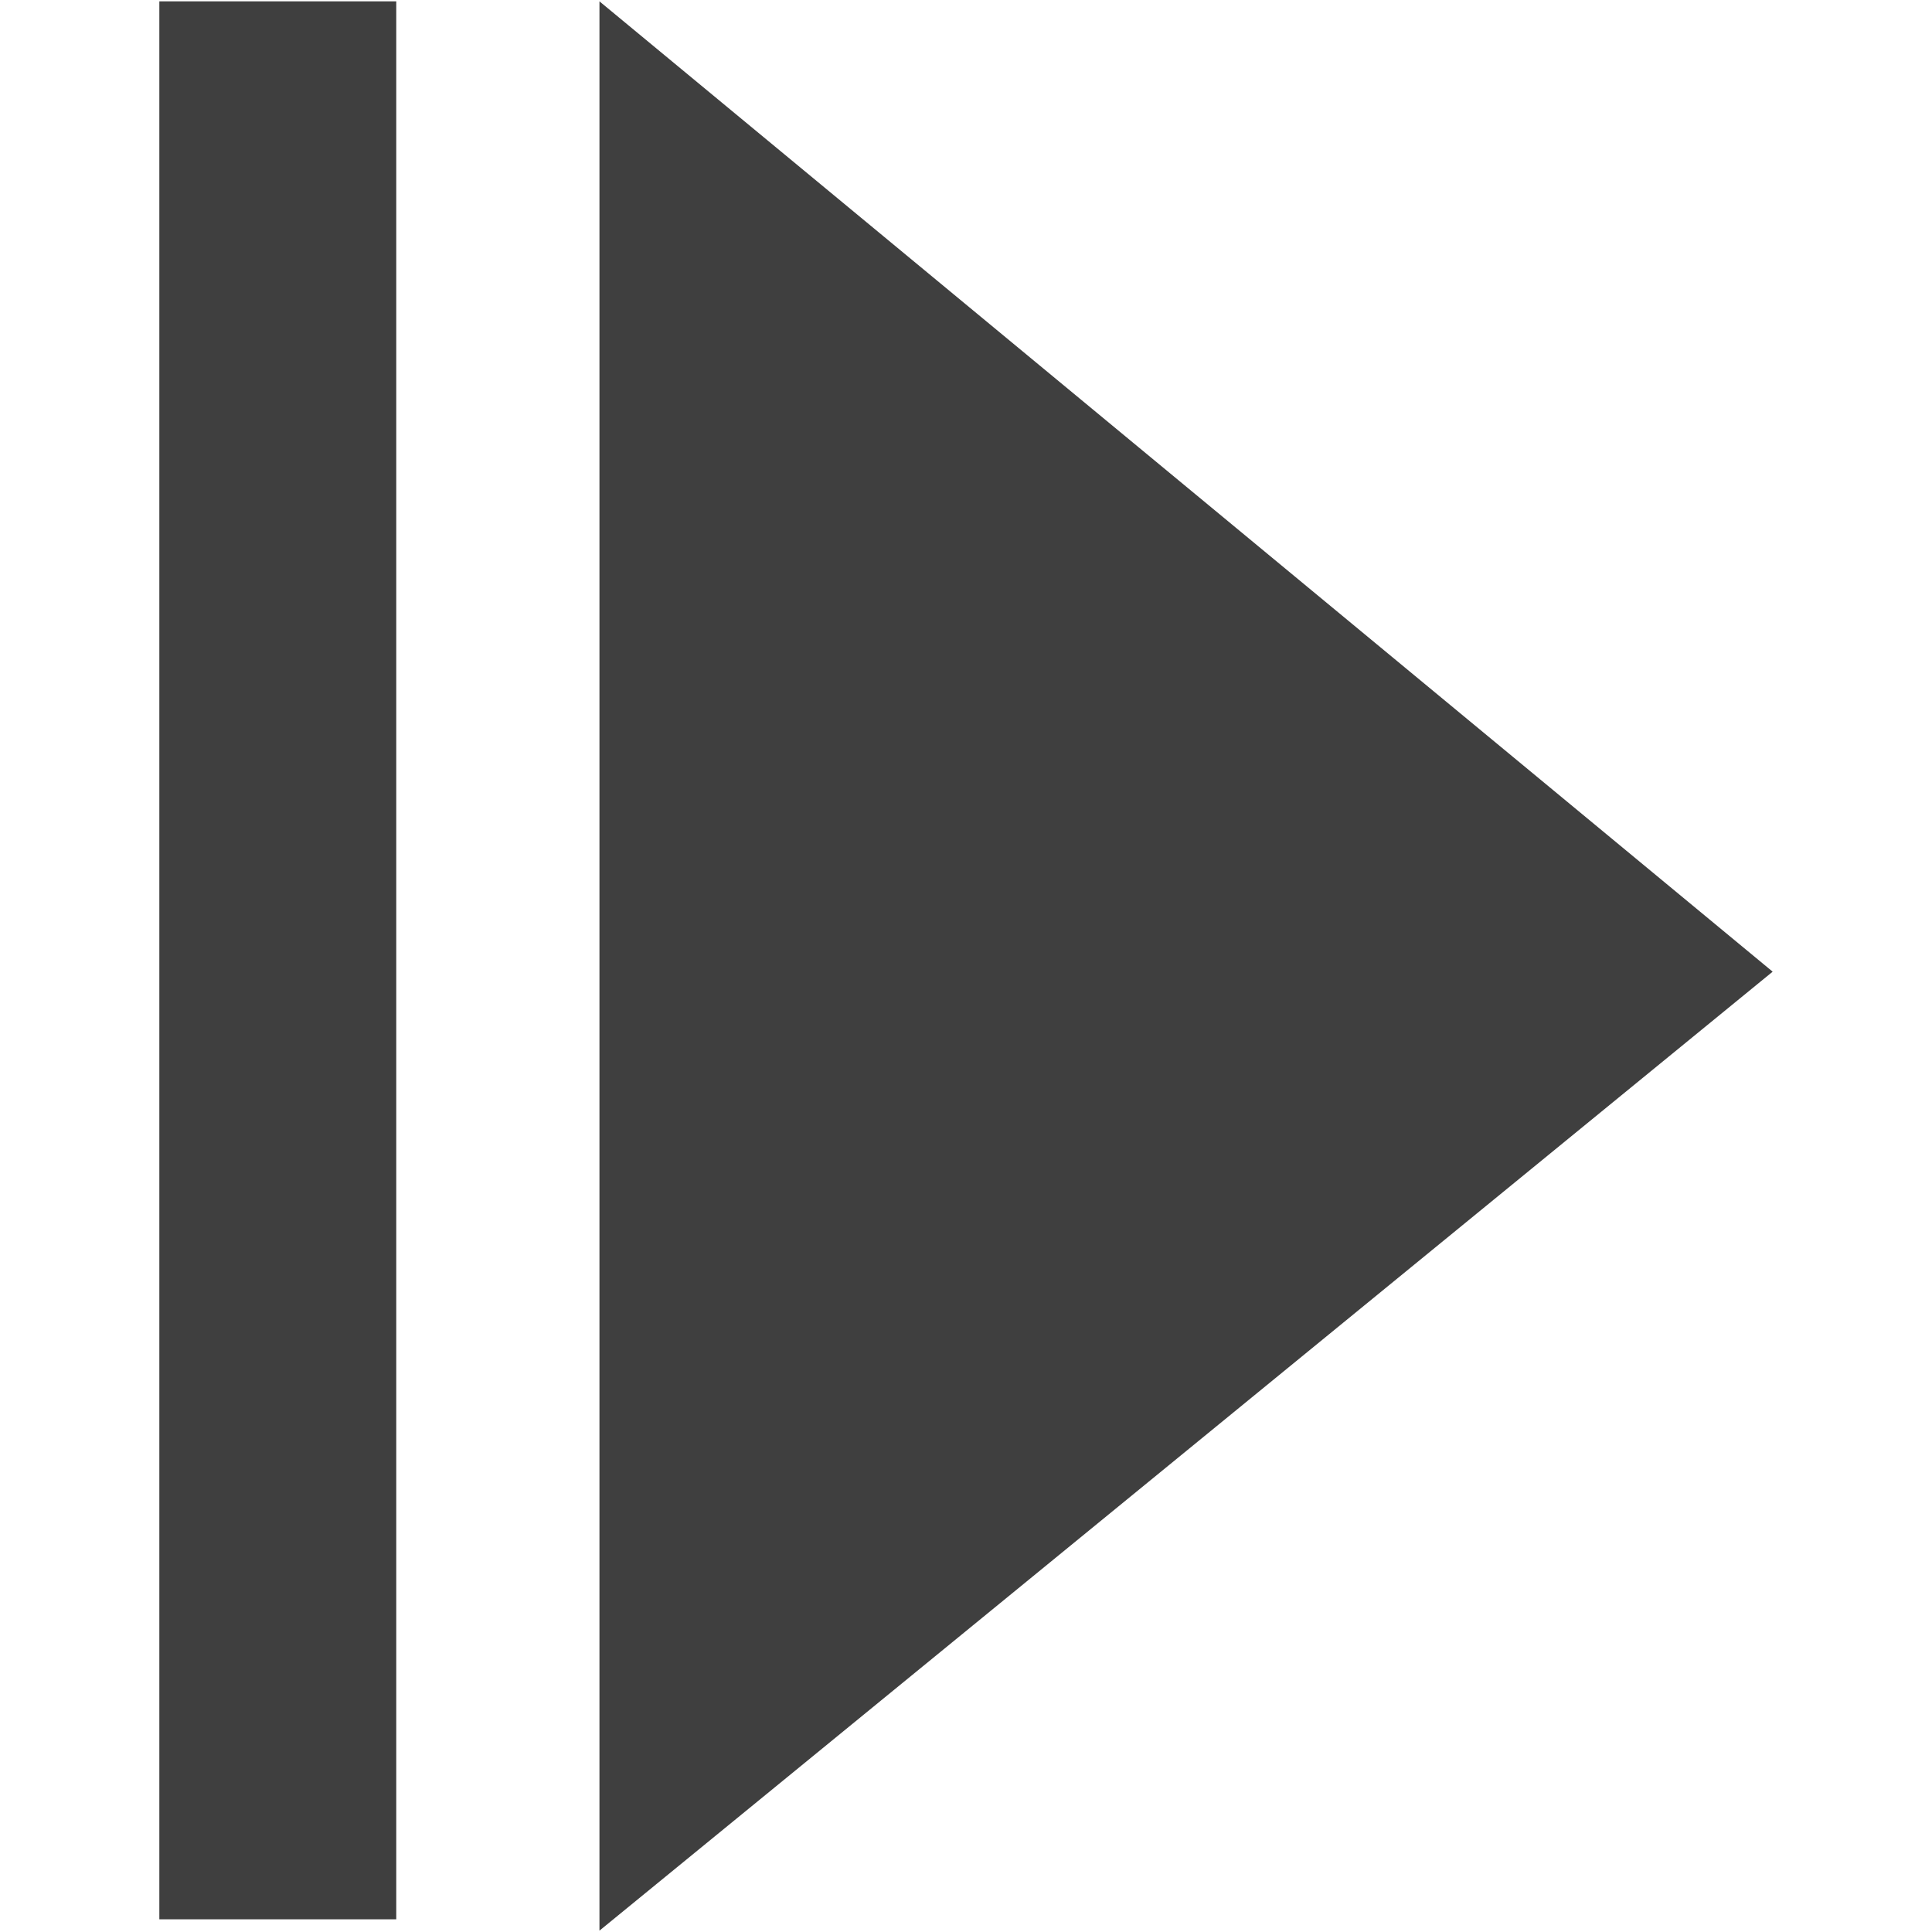
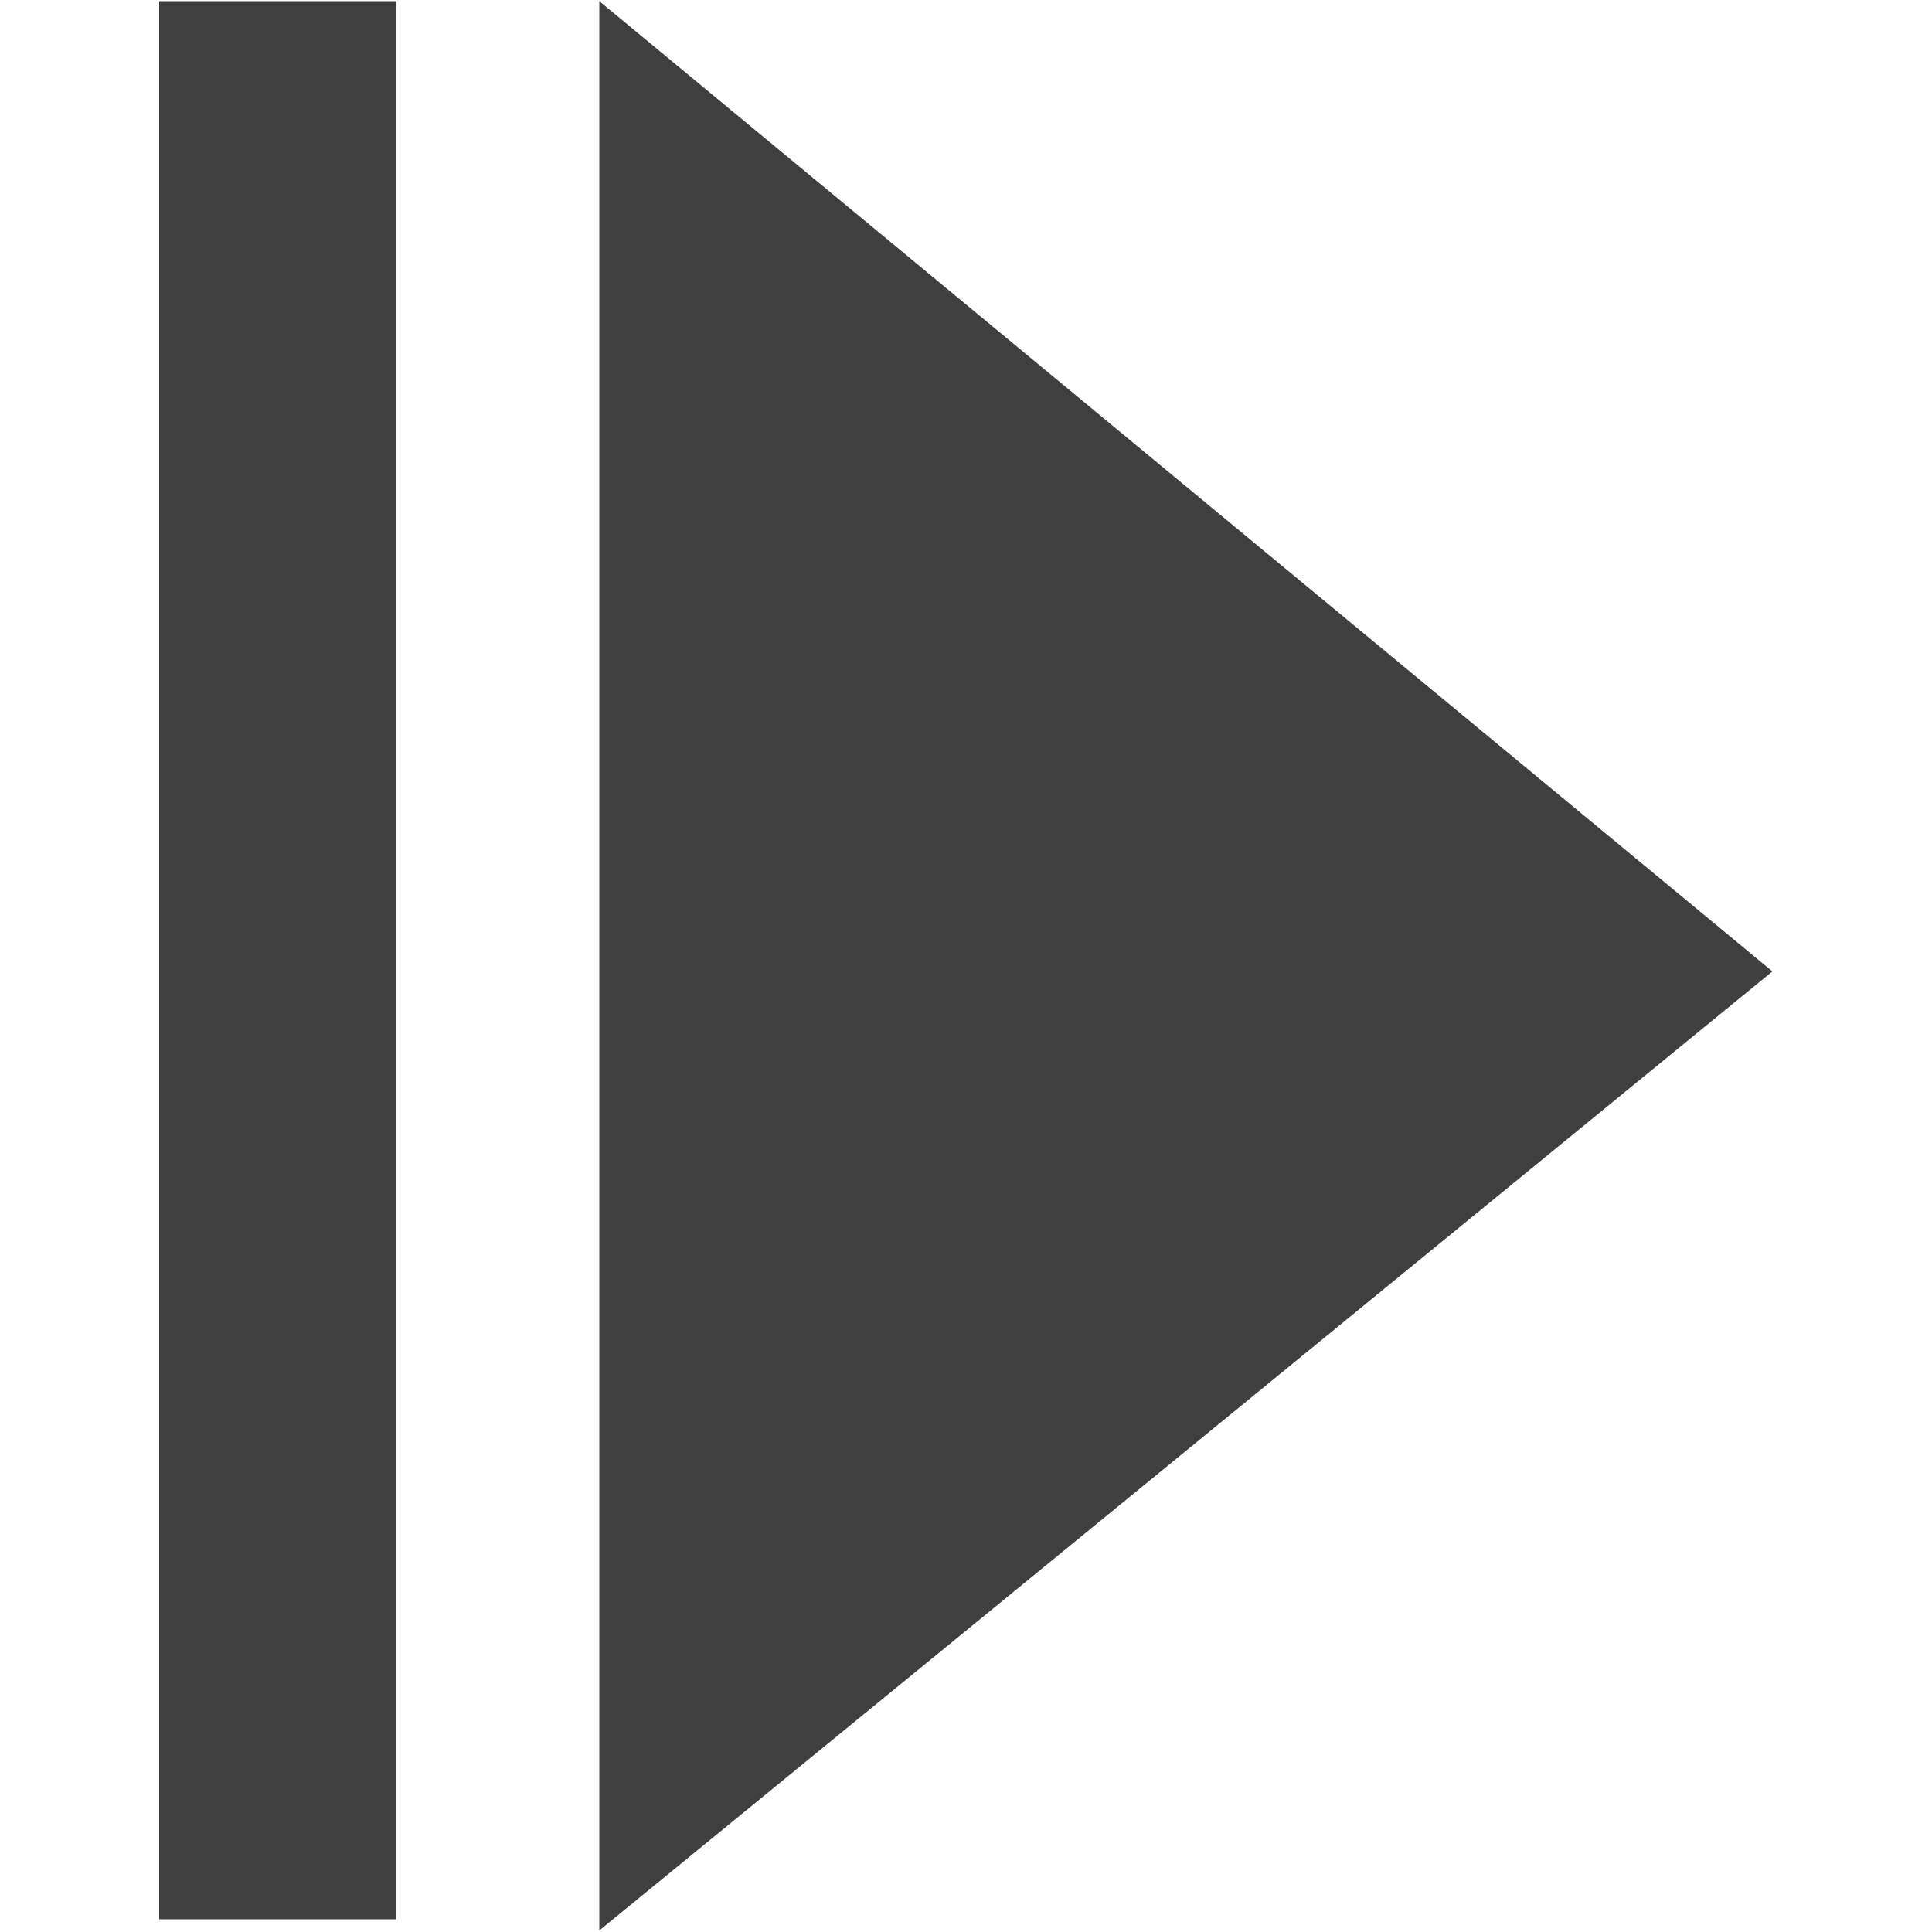
- <svg xmlns="http://www.w3.org/2000/svg" version="1.1" id="Ebene_1" x="0px" y="0px" width="500px" height="500px" viewBox="-134.55 444.15 500 500" enable-background="new -134.55 444.15 500 500" xml:space="preserve">
-   <g>
-     <g>
-       <polygon fill="#3F3F3F" points="20.589,444.5 324.212,695.618 20.589,943.8   " />
-     </g>
-     <g>
-       <path fill="#3F3F3F" d="M-93.312,444.5h61.312v496.365h-61.312V444.5z" />
-     </g>
-   </g>
+ <svg xmlns="http://www.w3.org/2000/svg" width="500" height="500" viewBox="-134.5 444.2 500 500">
+   <polygon points="20.6 444.5 324.2 695.6 20.6 943.8 " fill="#3F3F3F" />
+   <path d="M-93.3 444.5h61.3v496.4h-61.3V444.5z" fill="#3F3F3F" />
</svg>
